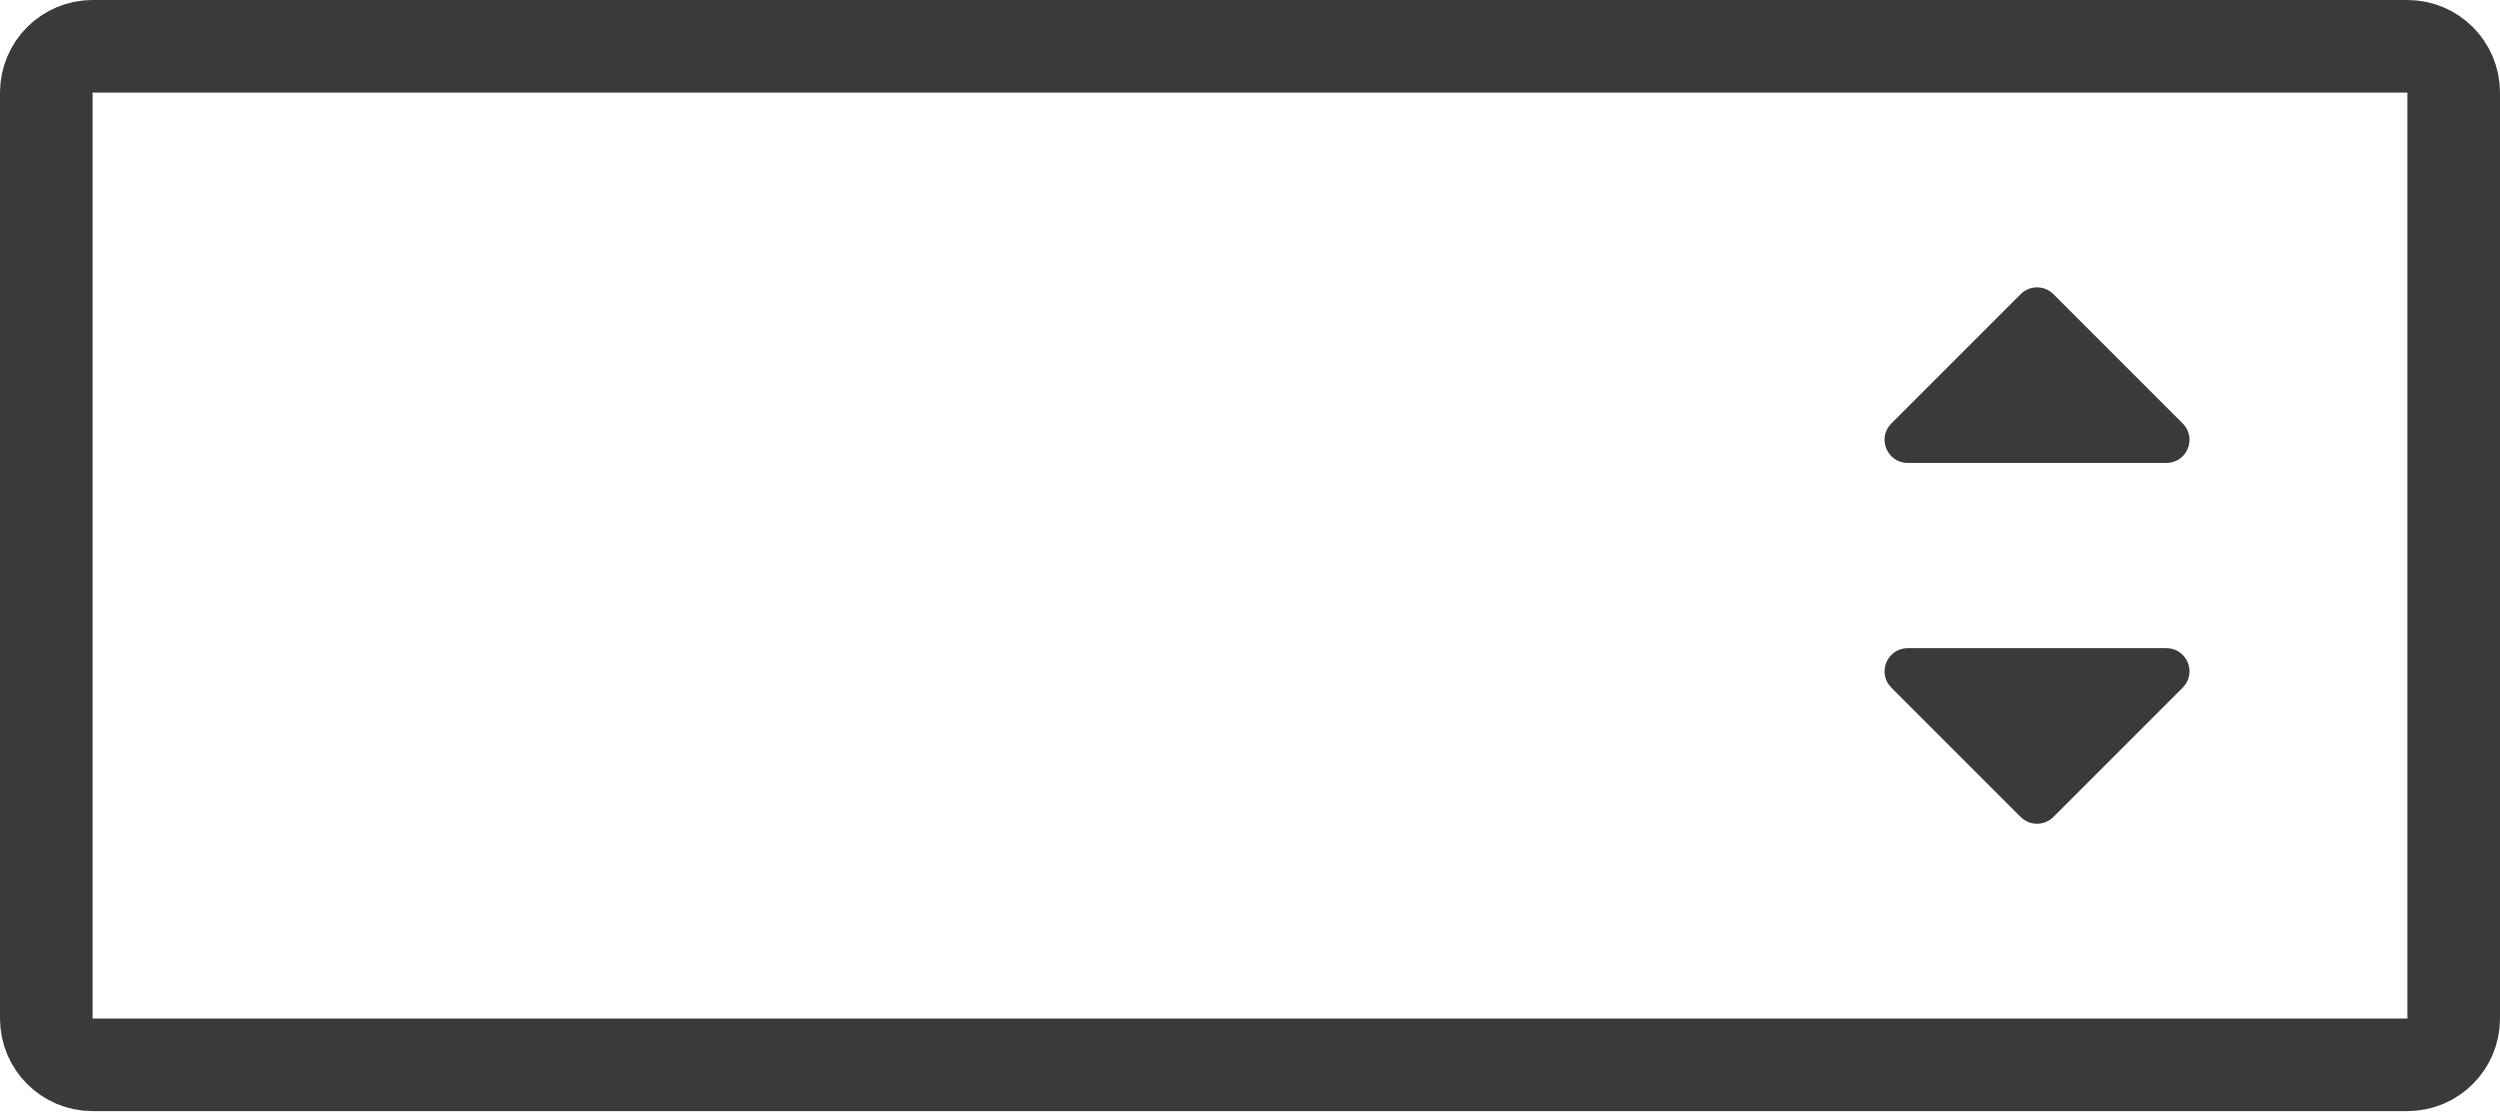
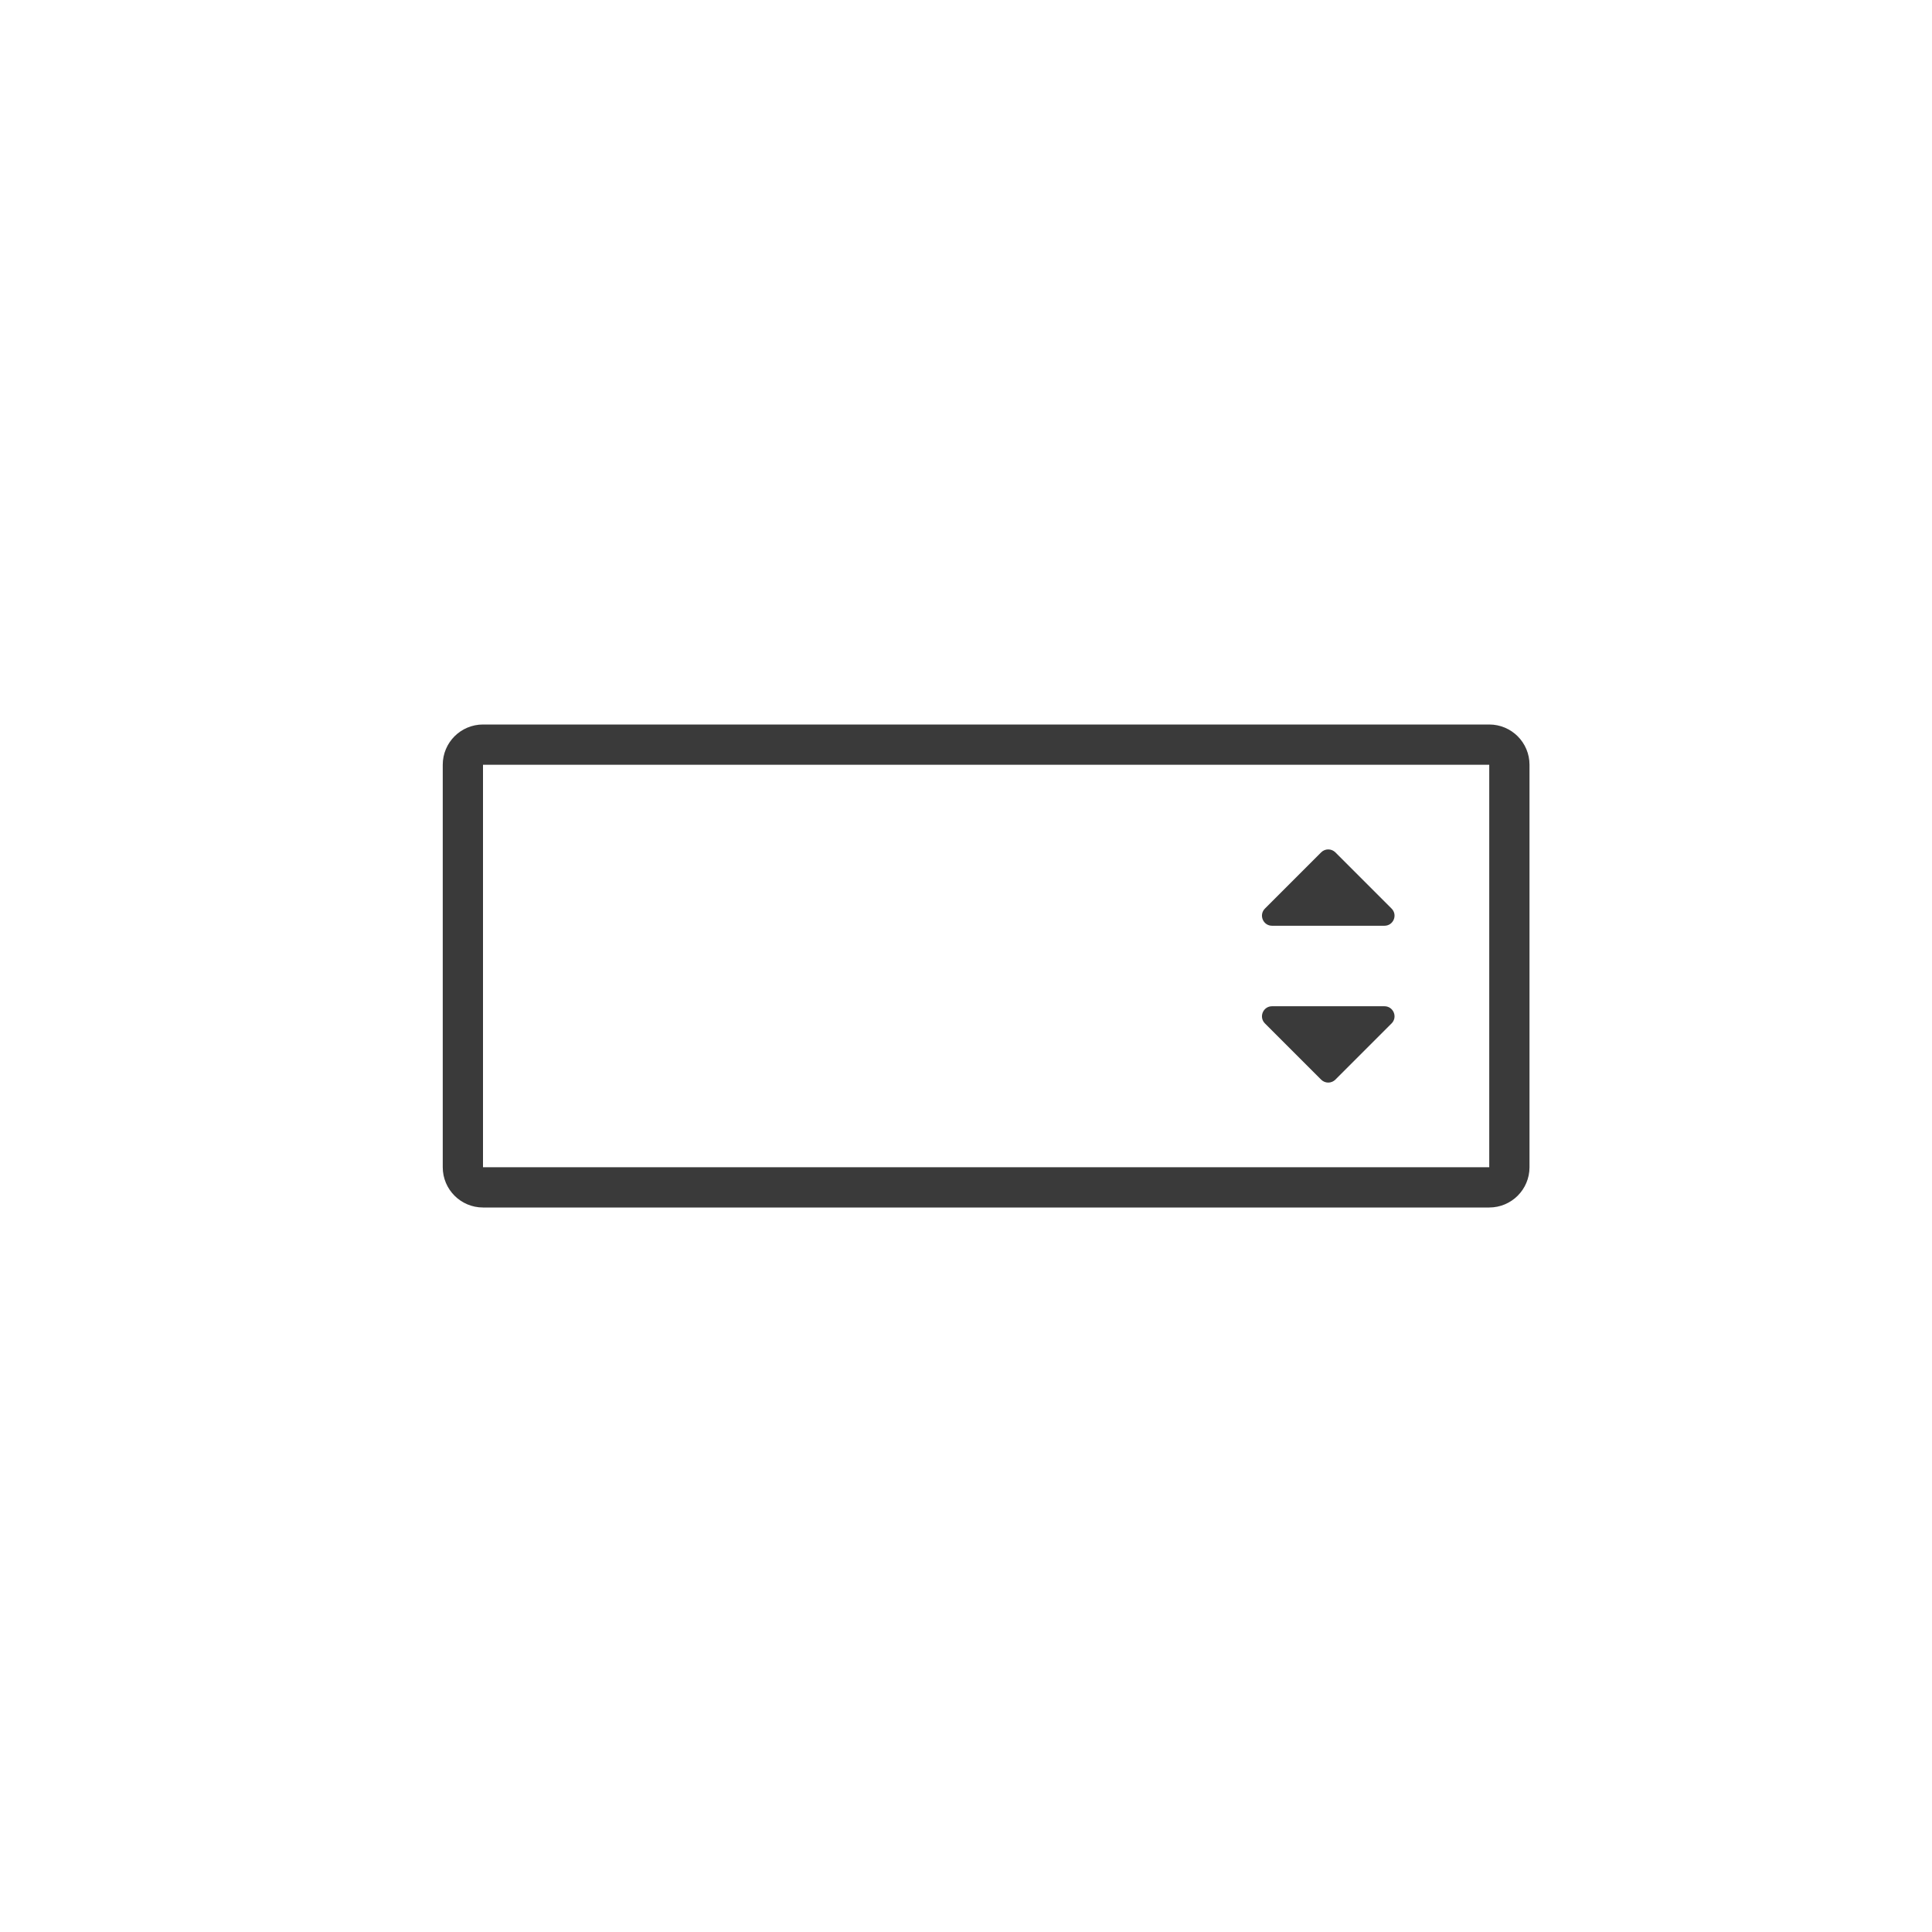
- <svg xmlns="http://www.w3.org/2000/svg" width="27" height="12" viewBox="0 0 27 12" fill="none">
-   <path d="M0.5 1C0.5 0.724 0.724 0.5 1 0.5H26C26.276 0.5 26.5 0.724 26.5 1V11C26.5 11.276 26.276 11.5 26 11.5H1C0.724 11.5 0.5 11.276 0.5 11V1Z" stroke="#3A3A3A" />
-   <path d="M23.396 5H20.604C20.381 5 20.269 4.731 20.427 4.573L21.823 3.177C21.921 3.079 22.079 3.079 22.177 3.177L23.573 4.573C23.731 4.731 23.619 5 23.396 5Z" fill="#3A3A3A" />
-   <path d="M20.604 7L23.396 7C23.619 7 23.731 7.269 23.573 7.427L22.177 8.823C22.079 8.921 21.921 8.921 21.823 8.823L20.427 7.427C20.269 7.269 20.381 7 20.604 7Z" fill="#3A3A3A" />
+ <svg xmlns="http://www.w3.org/2000/svg" width="48" height="48" viewBox="0 0 48 48" fill="none">
+   <path d="M12 18.5H37C37.276 18.5 37.5 18.724 37.5 19V29C37.5 29.276 37.276 29.5 37 29.5H12C11.724 29.5 11.5 29.276 11.5 29V19C11.5 18.724 11.724 18.5 12 18.5Z" stroke="#3A3A3A" />
+   <path d="M34.396 23H31.604C31.381 23 31.269 22.731 31.427 22.573L32.823 21.177C32.921 21.079 33.079 21.079 33.177 21.177L34.573 22.573C34.731 22.731 34.619 23 34.396 23Z" fill="#3A3A3A" />
+   <path d="M31.604 25L34.396 25C34.619 25 34.731 25.269 34.573 25.427L33.177 26.823C33.079 26.921 32.921 26.921 32.823 26.823L31.427 25.427C31.269 25.269 31.381 25 31.604 25Z" fill="#3A3A3A" />
</svg>
